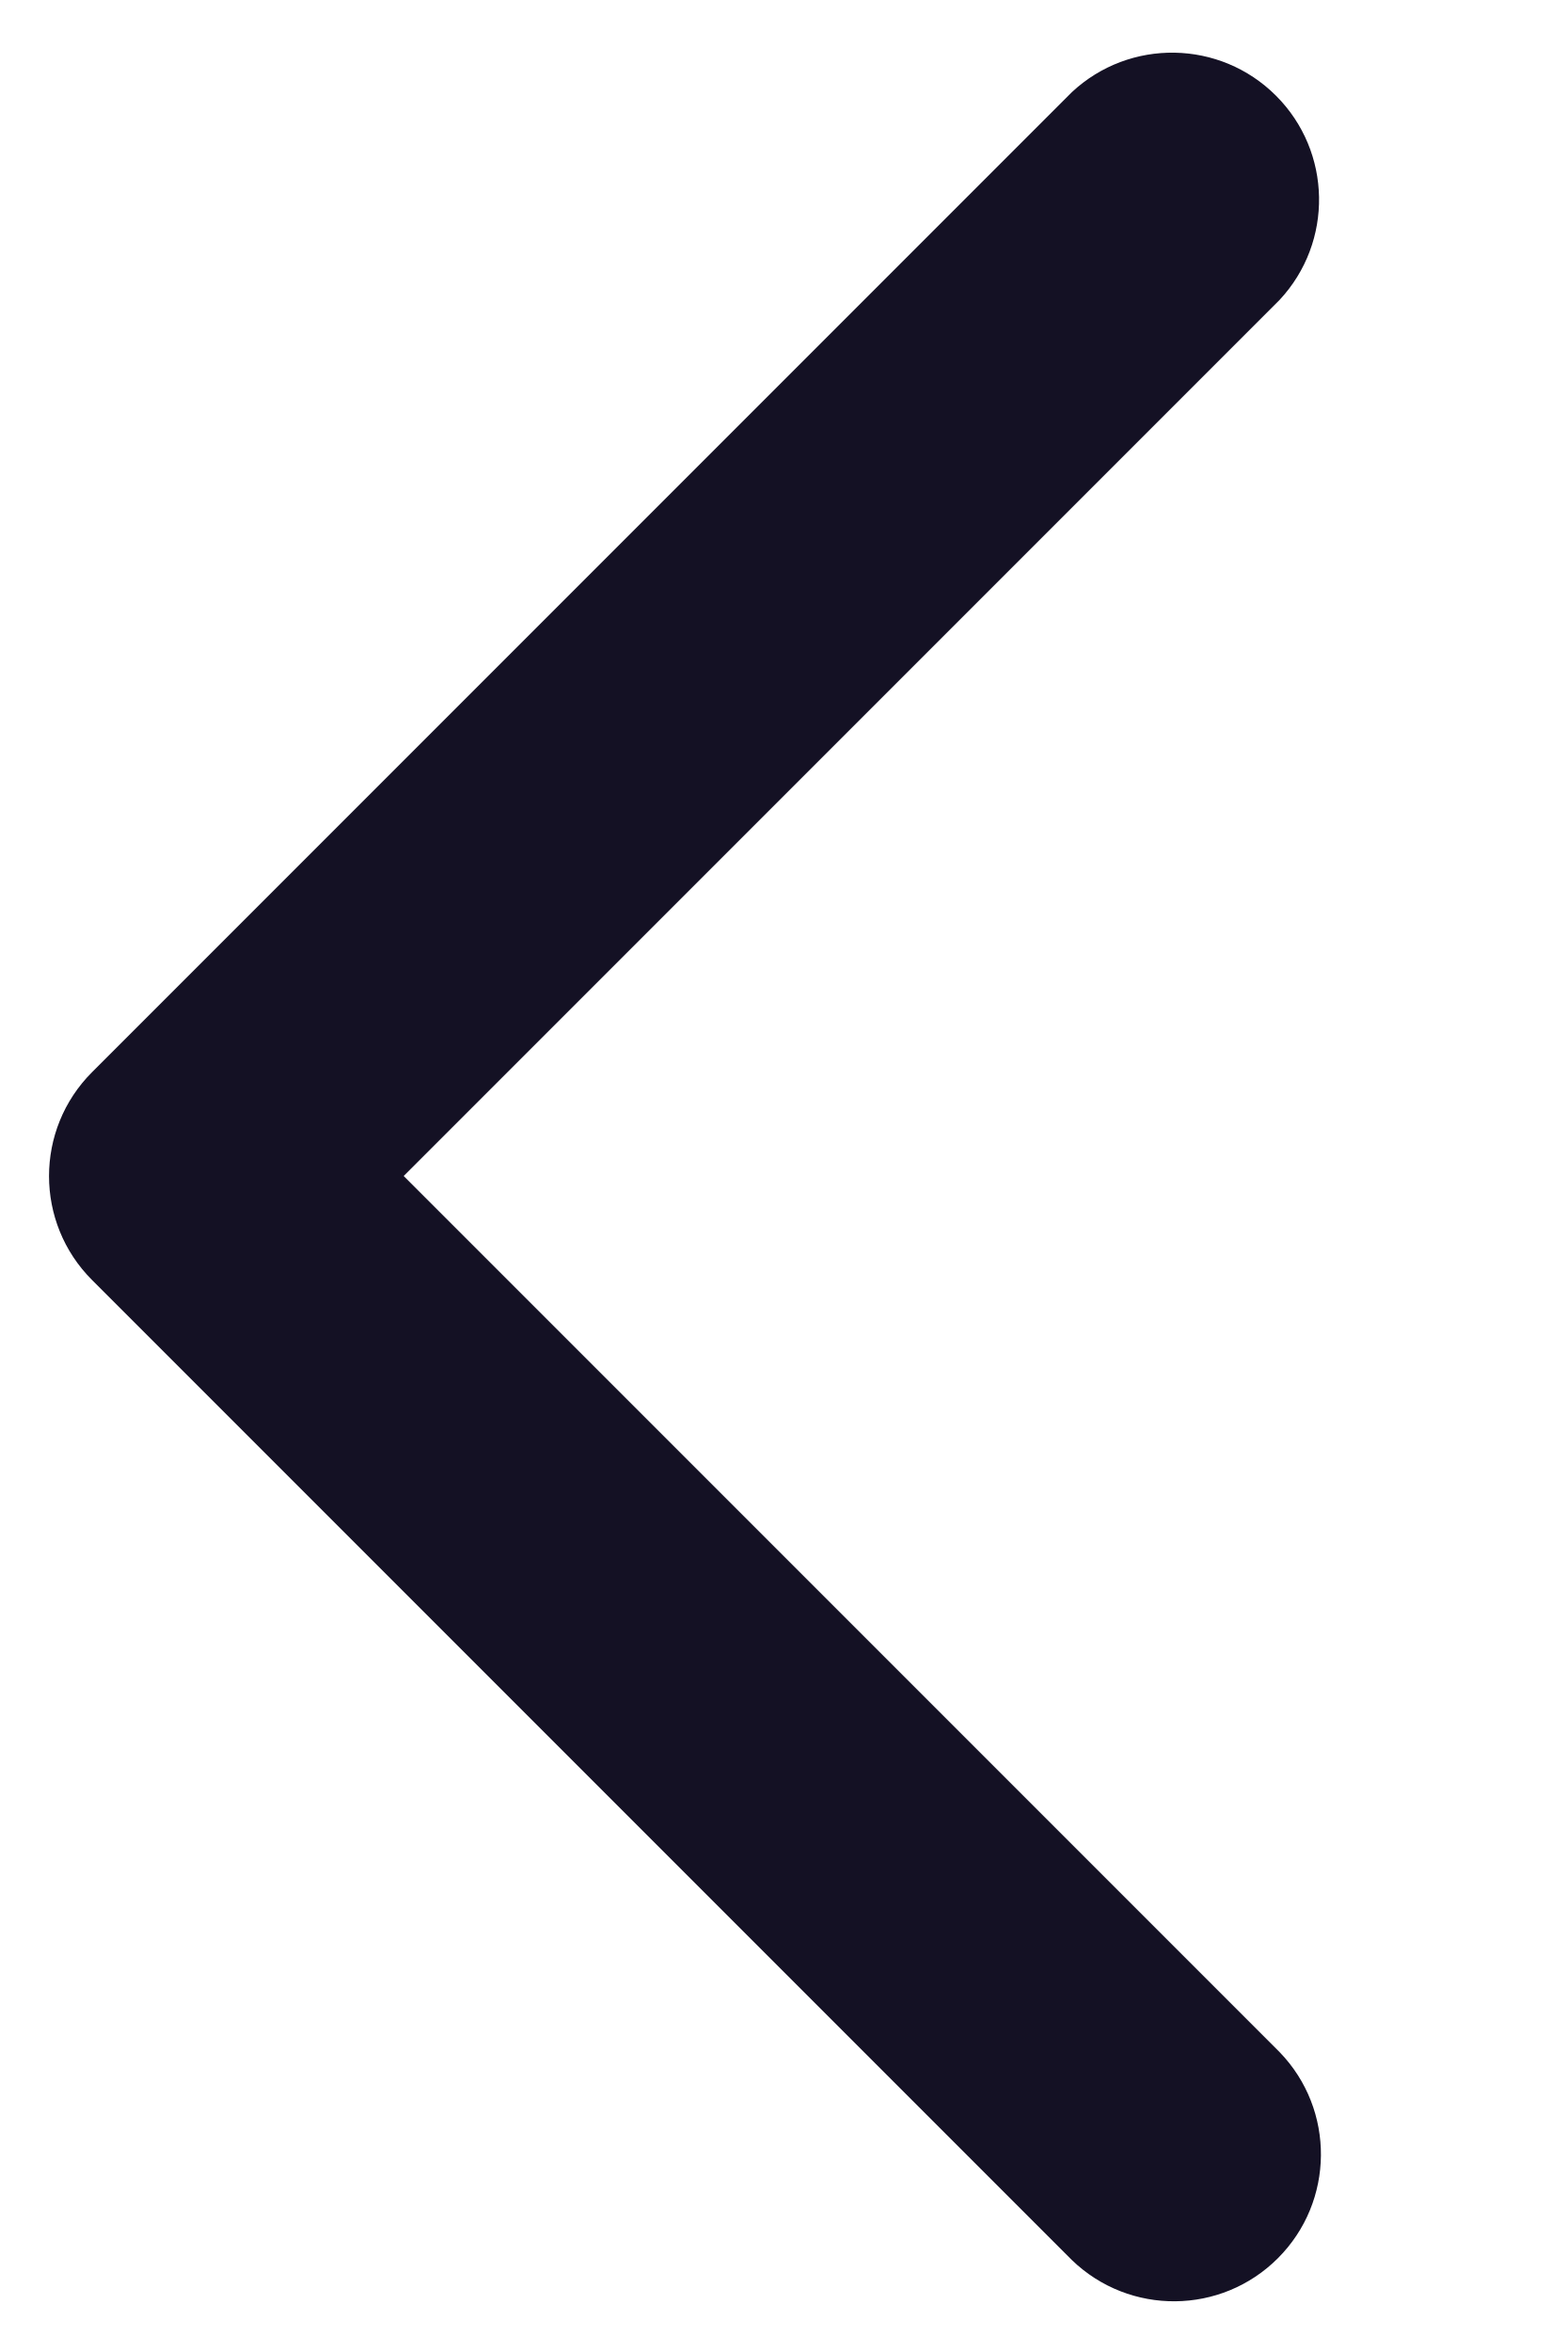
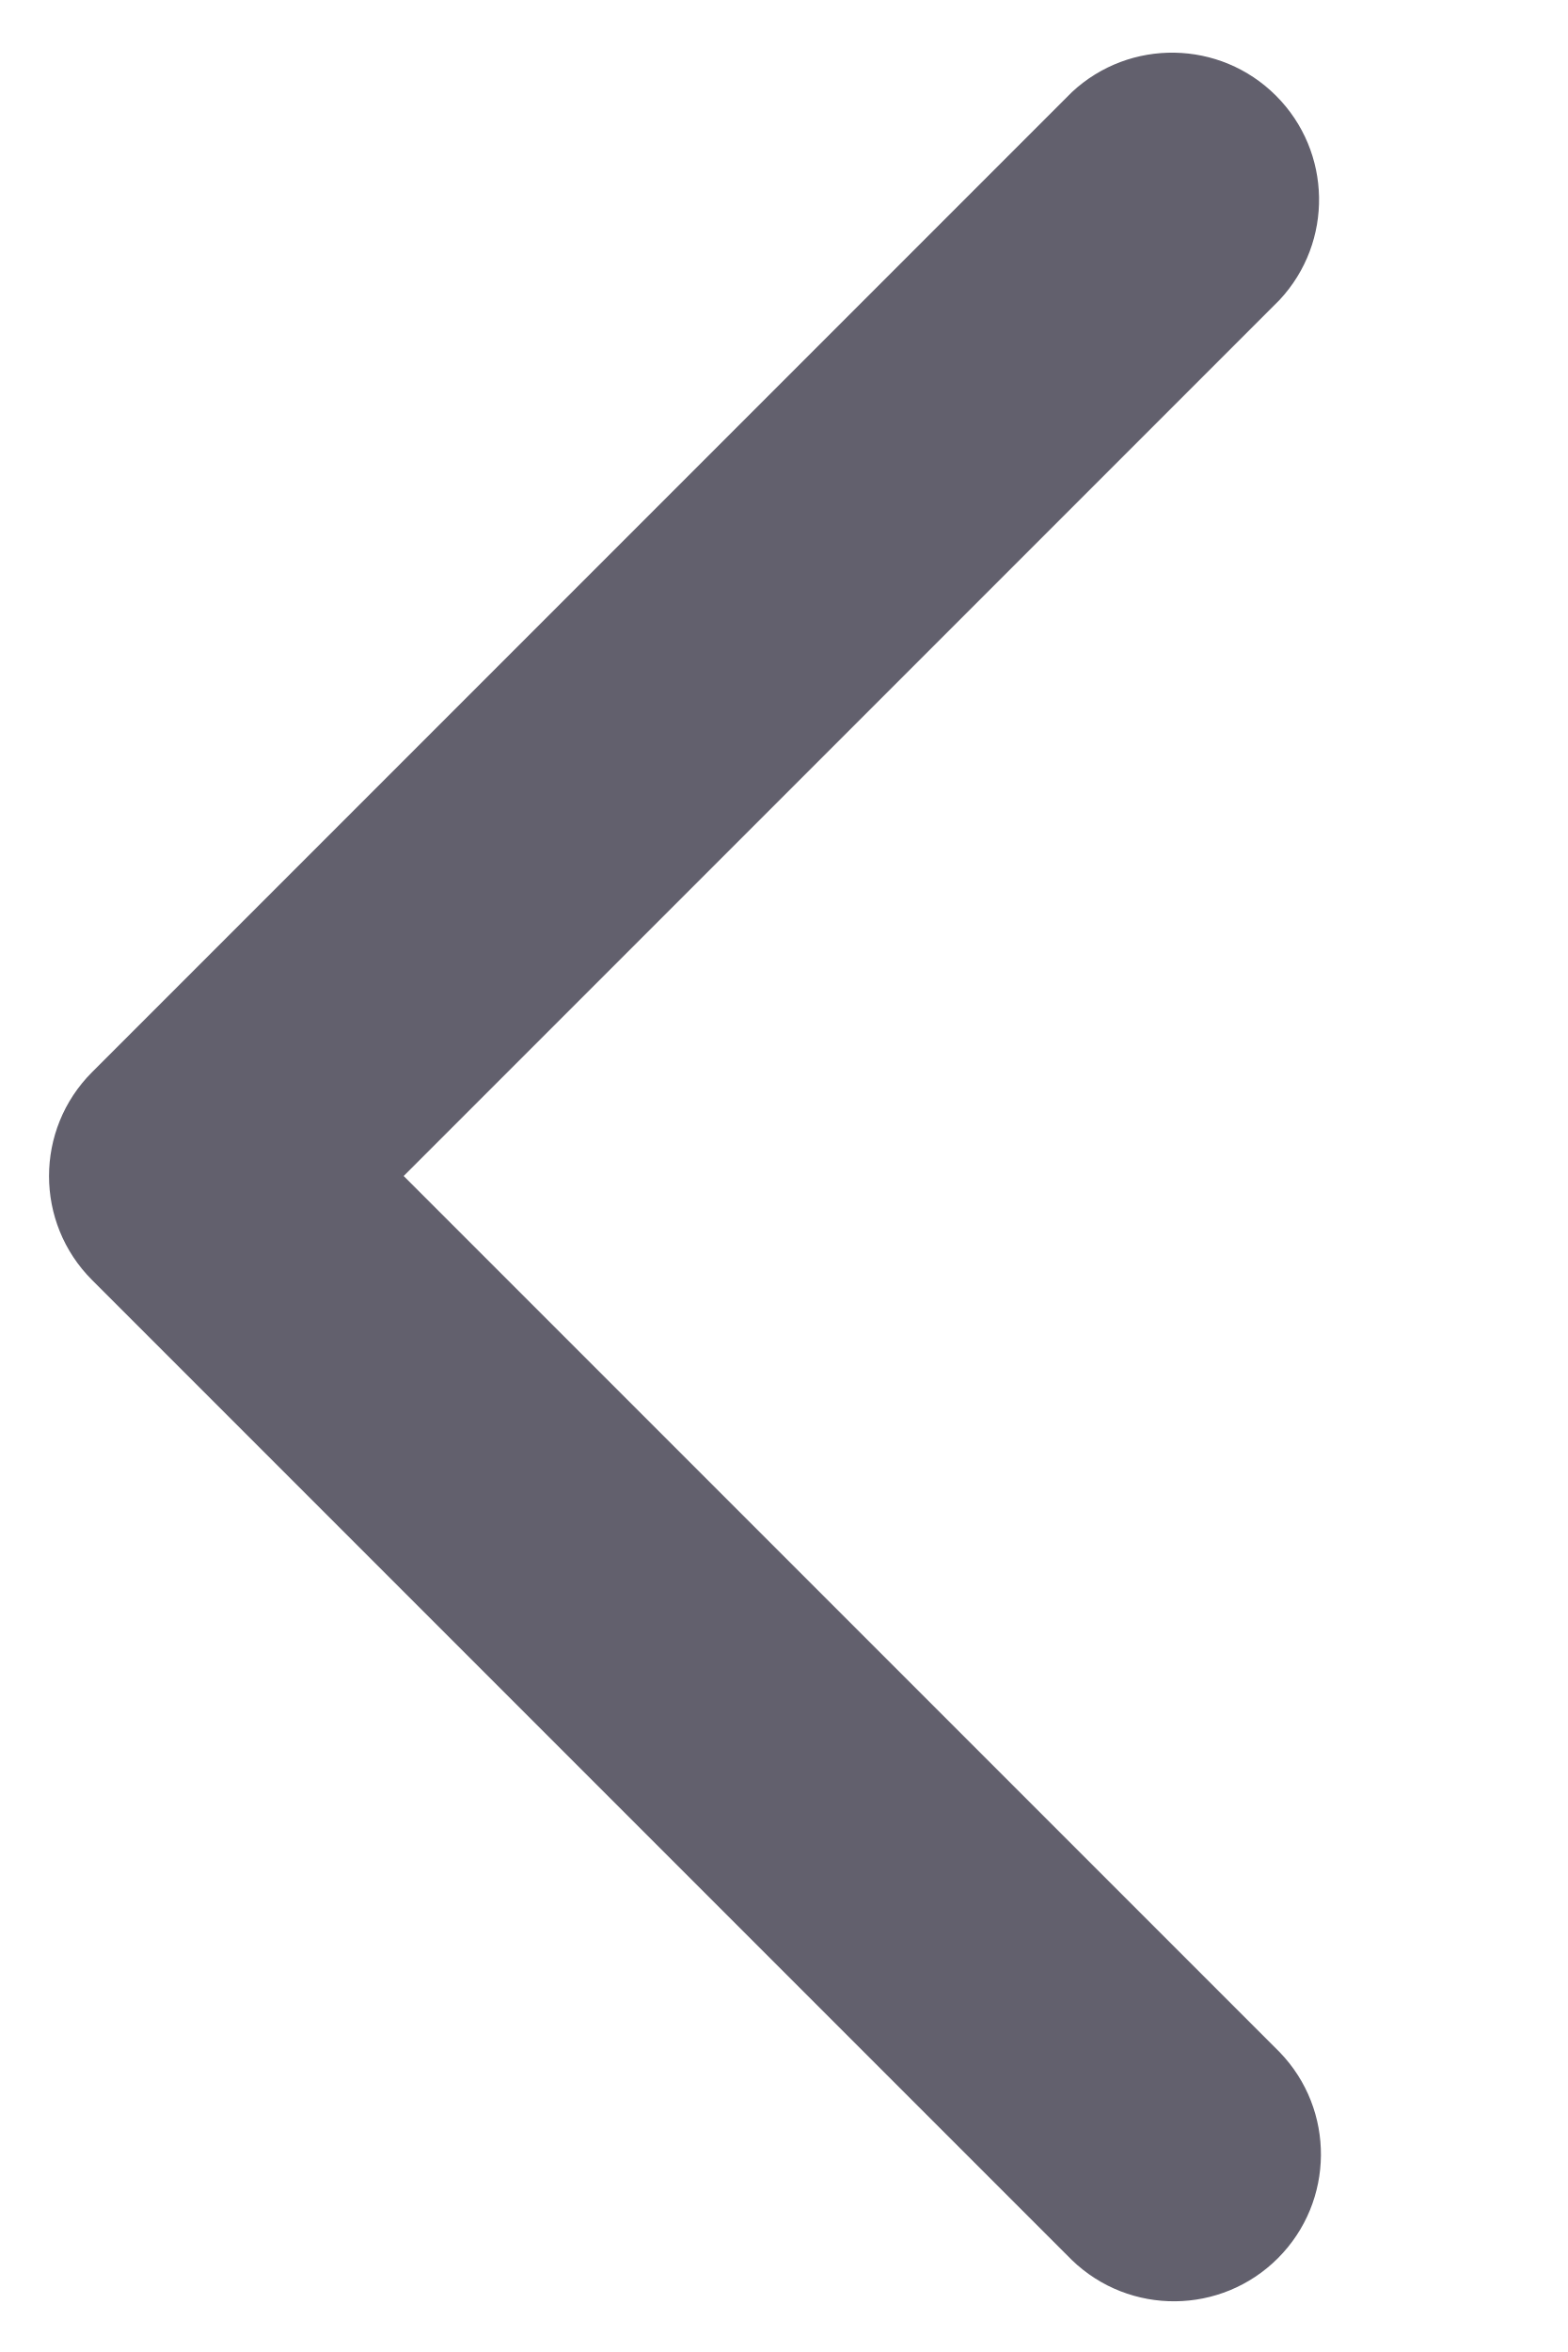
<svg xmlns="http://www.w3.org/2000/svg" viewBox="8 6 8 12">
  <rect id="view-box" width="24" height="24" fill="none" />
-   <path id="Shape" d="M.22,10.22A.75.75,0,0,0,1.28,11.28l5-5a.75.75,0,0,0,0-1.061l-5-5A.75.75,0,0,0,.22,1.28l4.47,4.47Z" transform="translate(14.75 17.75) rotate(180)" fill="#141124" />
+   <path id="Shape" d="M.22,10.22A.75.75,0,0,0,1.28,11.28l5-5a.75.75,0,0,0,0-1.061l-5-5A.75.75,0,0,0,.22,1.28l4.47,4.47Z" transform="translate(14.75 17.75) rotate(180)" fill="#141124aa" />
</svg>
